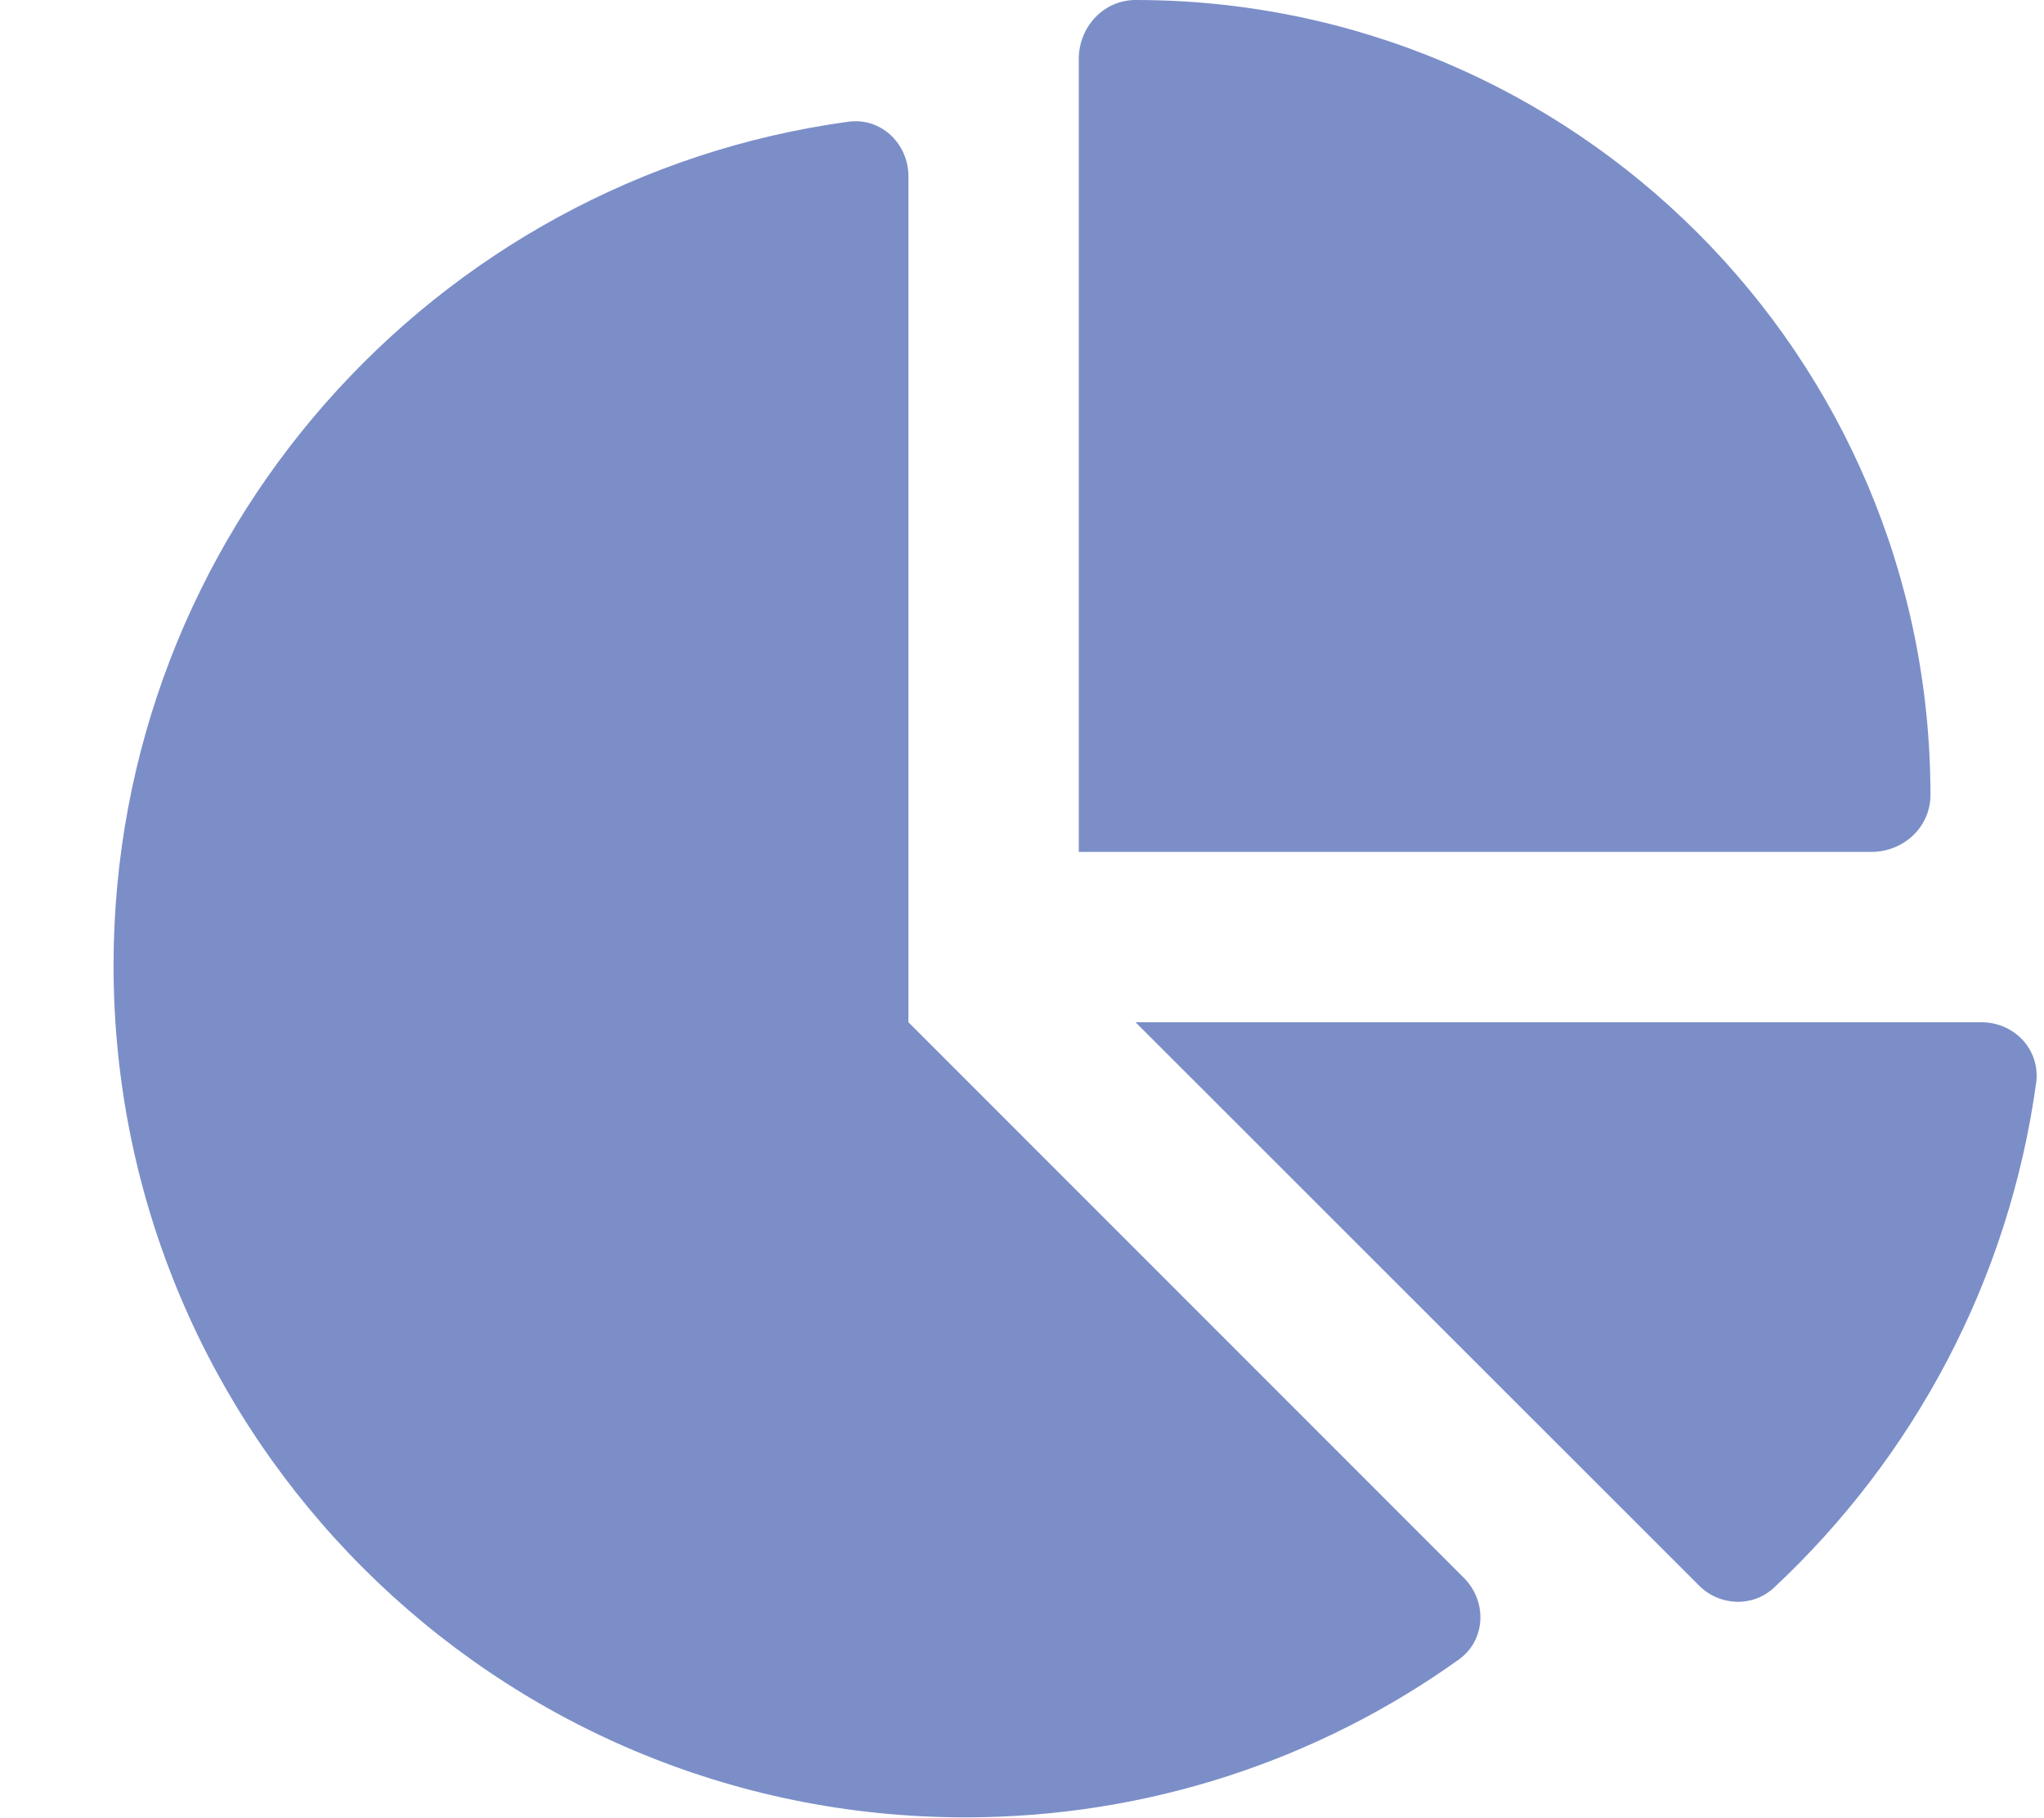
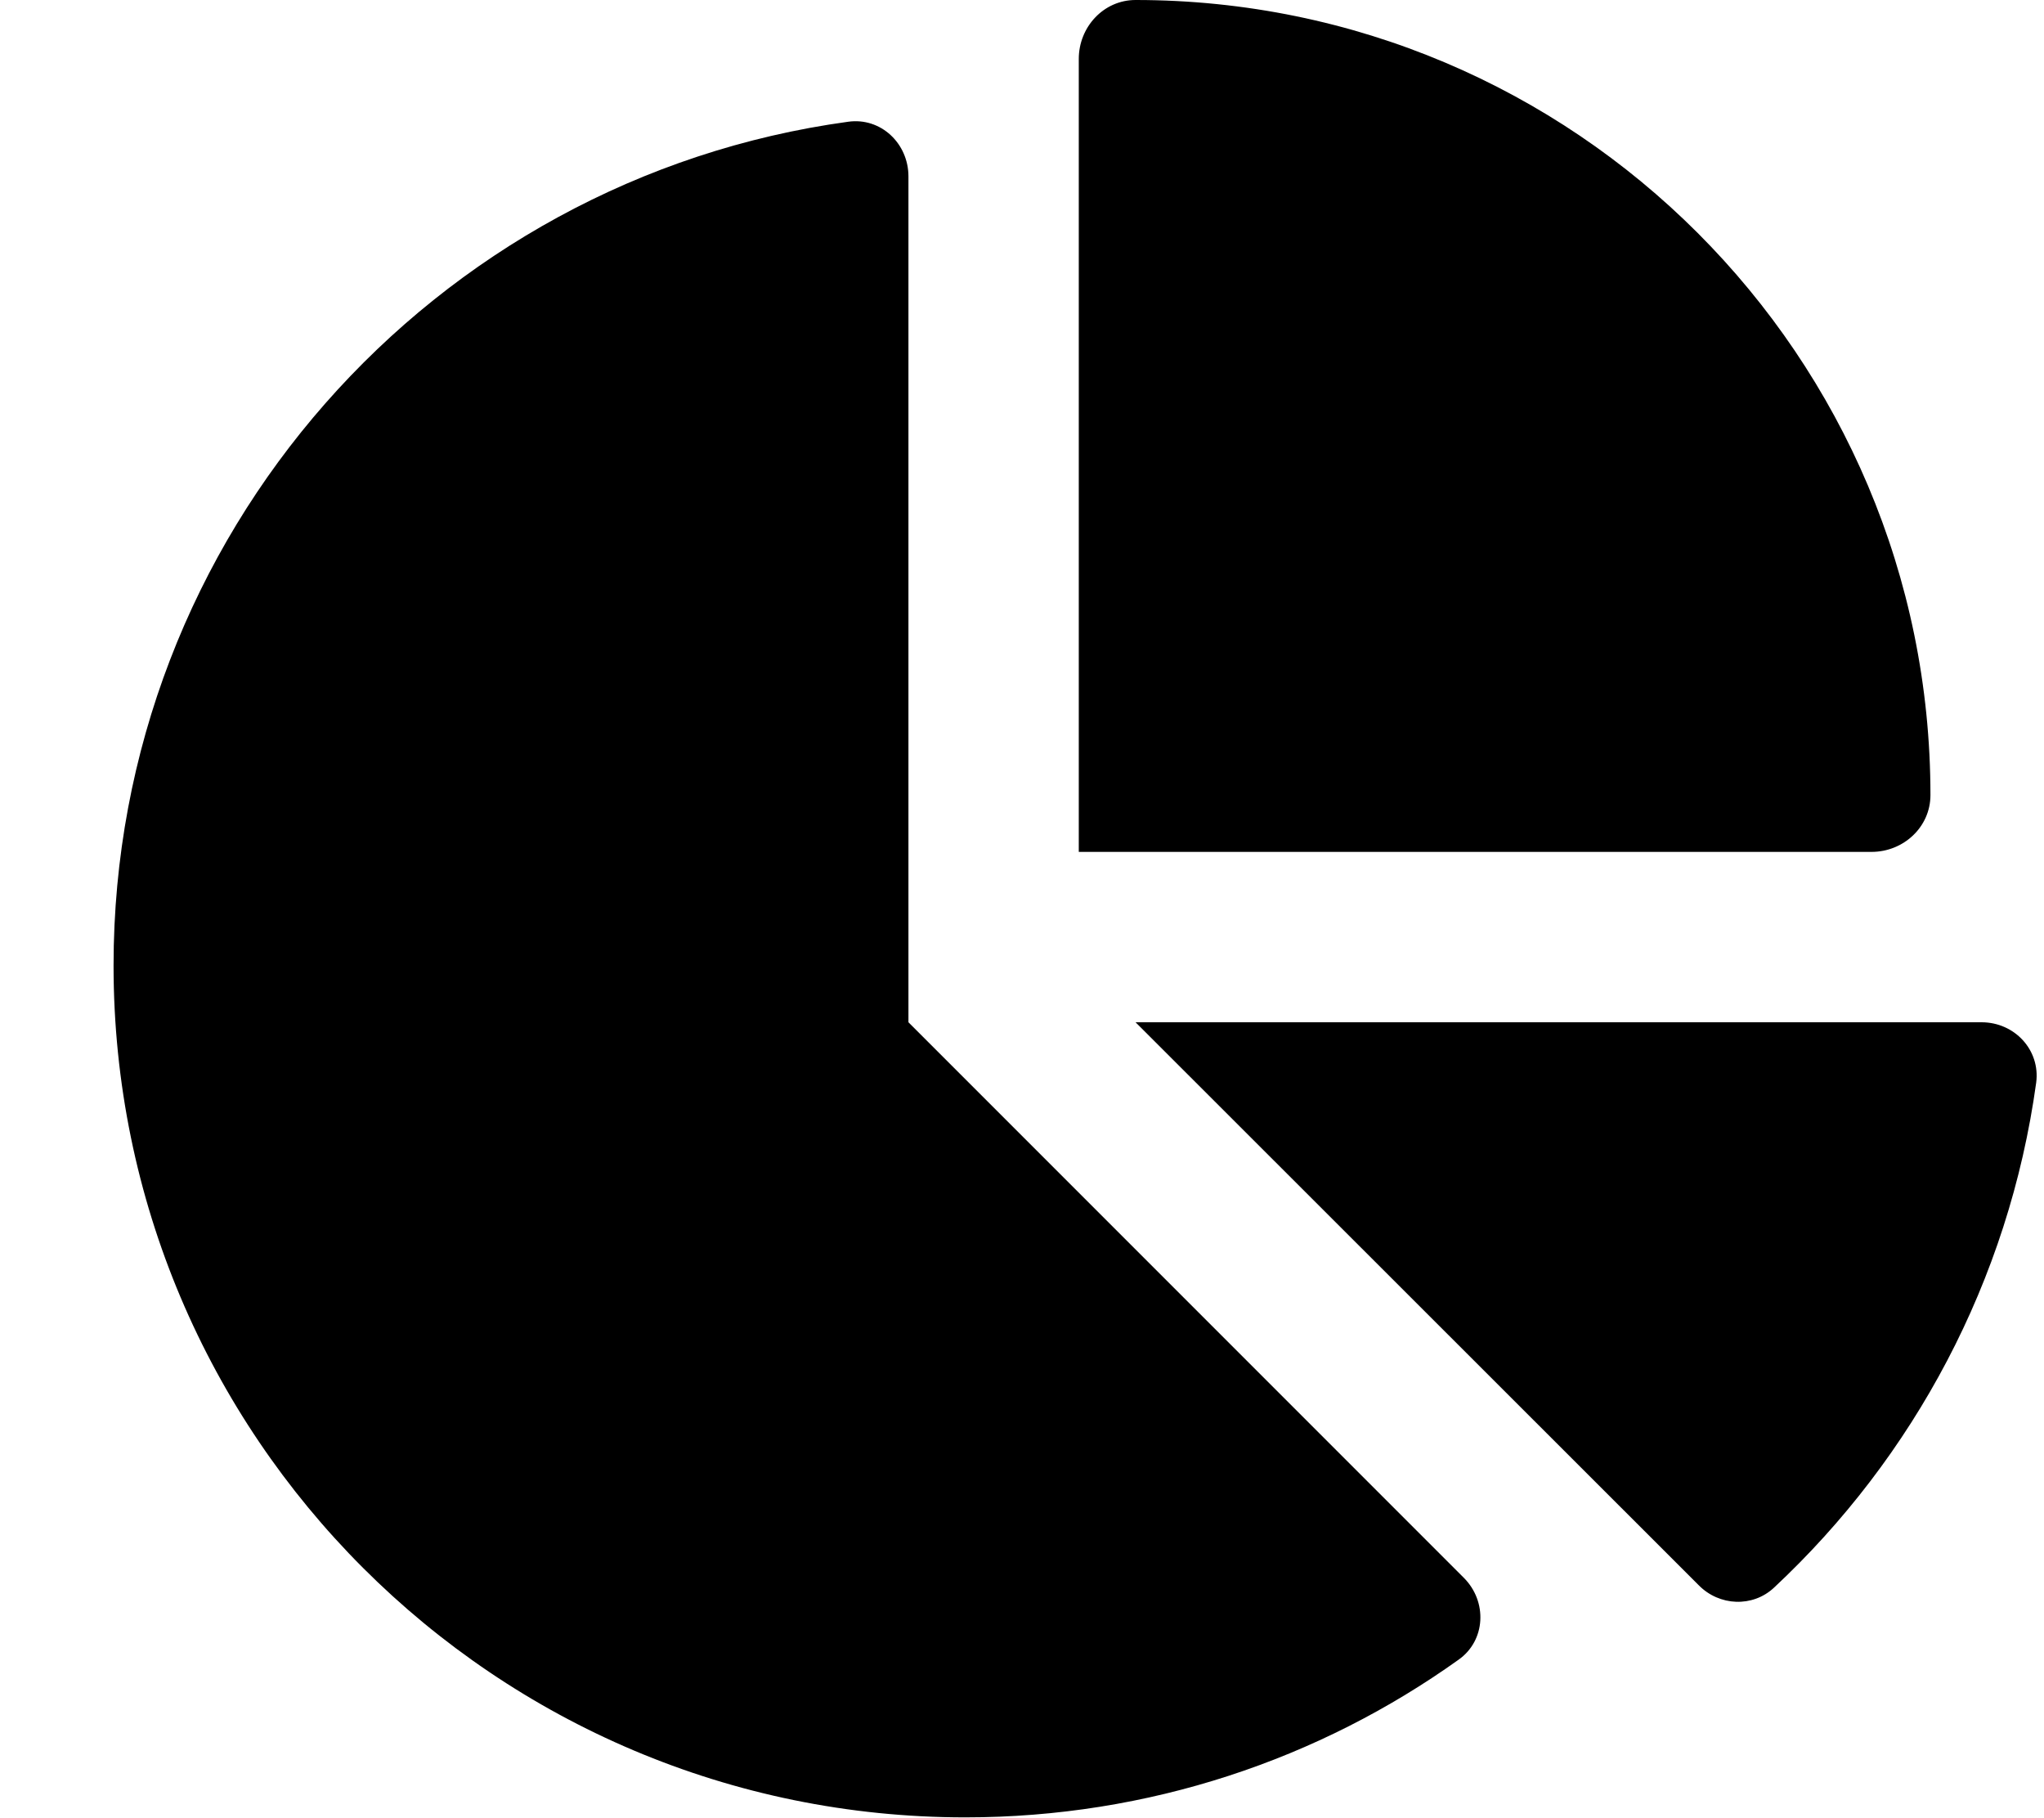
<svg xmlns="http://www.w3.org/2000/svg" height="1em" viewBox="0 0 576 512">
-   <path d="M304 240V16.6c0-9 7-16.6 16-16.6C443.7 0 544 100.3 544 224c0 9-7.6 16-16.6 16H304zM32 272C32 150.7 122.1 50.3 239 34.3c9.2-1.3 17 6.1 17 15.4V288L412.5 444.5c6.7 6.7 6.2 17.7-1.5 23.1C371.8 495.6 323.8 512 272 512C139.5 512 32 404.6 32 272zm526.4 16c9.3 0 16.6 7.8 15.4 17c-7.7 55.9-34.6 105.6-73.9 142.3c-6 5.6-15.4 5.2-21.2-.7L320 288H558.4z" fill="#7B8EC8" />
+   <path d="M304 240V16.6c0-9 7-16.6 16-16.6C443.7 0 544 100.3 544 224c0 9-7.6 16-16.6 16H304zM32 272C32 150.7 122.1 50.3 239 34.3c9.2-1.3 17 6.1 17 15.4V288L412.5 444.5c6.7 6.7 6.2 17.7-1.5 23.1C371.8 495.6 323.8 512 272 512C139.5 512 32 404.6 32 272zm526.4 16c9.3 0 16.6 7.8 15.4 17c-7.7 55.9-34.6 105.6-73.9 142.3c-6 5.6-15.4 5.2-21.2-.7L320 288H558.4z" fill="#000" />
  <defs>
    <clipPath id="clip0_544_17803">
-       <rect width="20" height="20" fill="#7B8EC8" />
+       <rect width="20" height="20" fill="#000" />
    </clipPath>
  </defs>
</svg>
